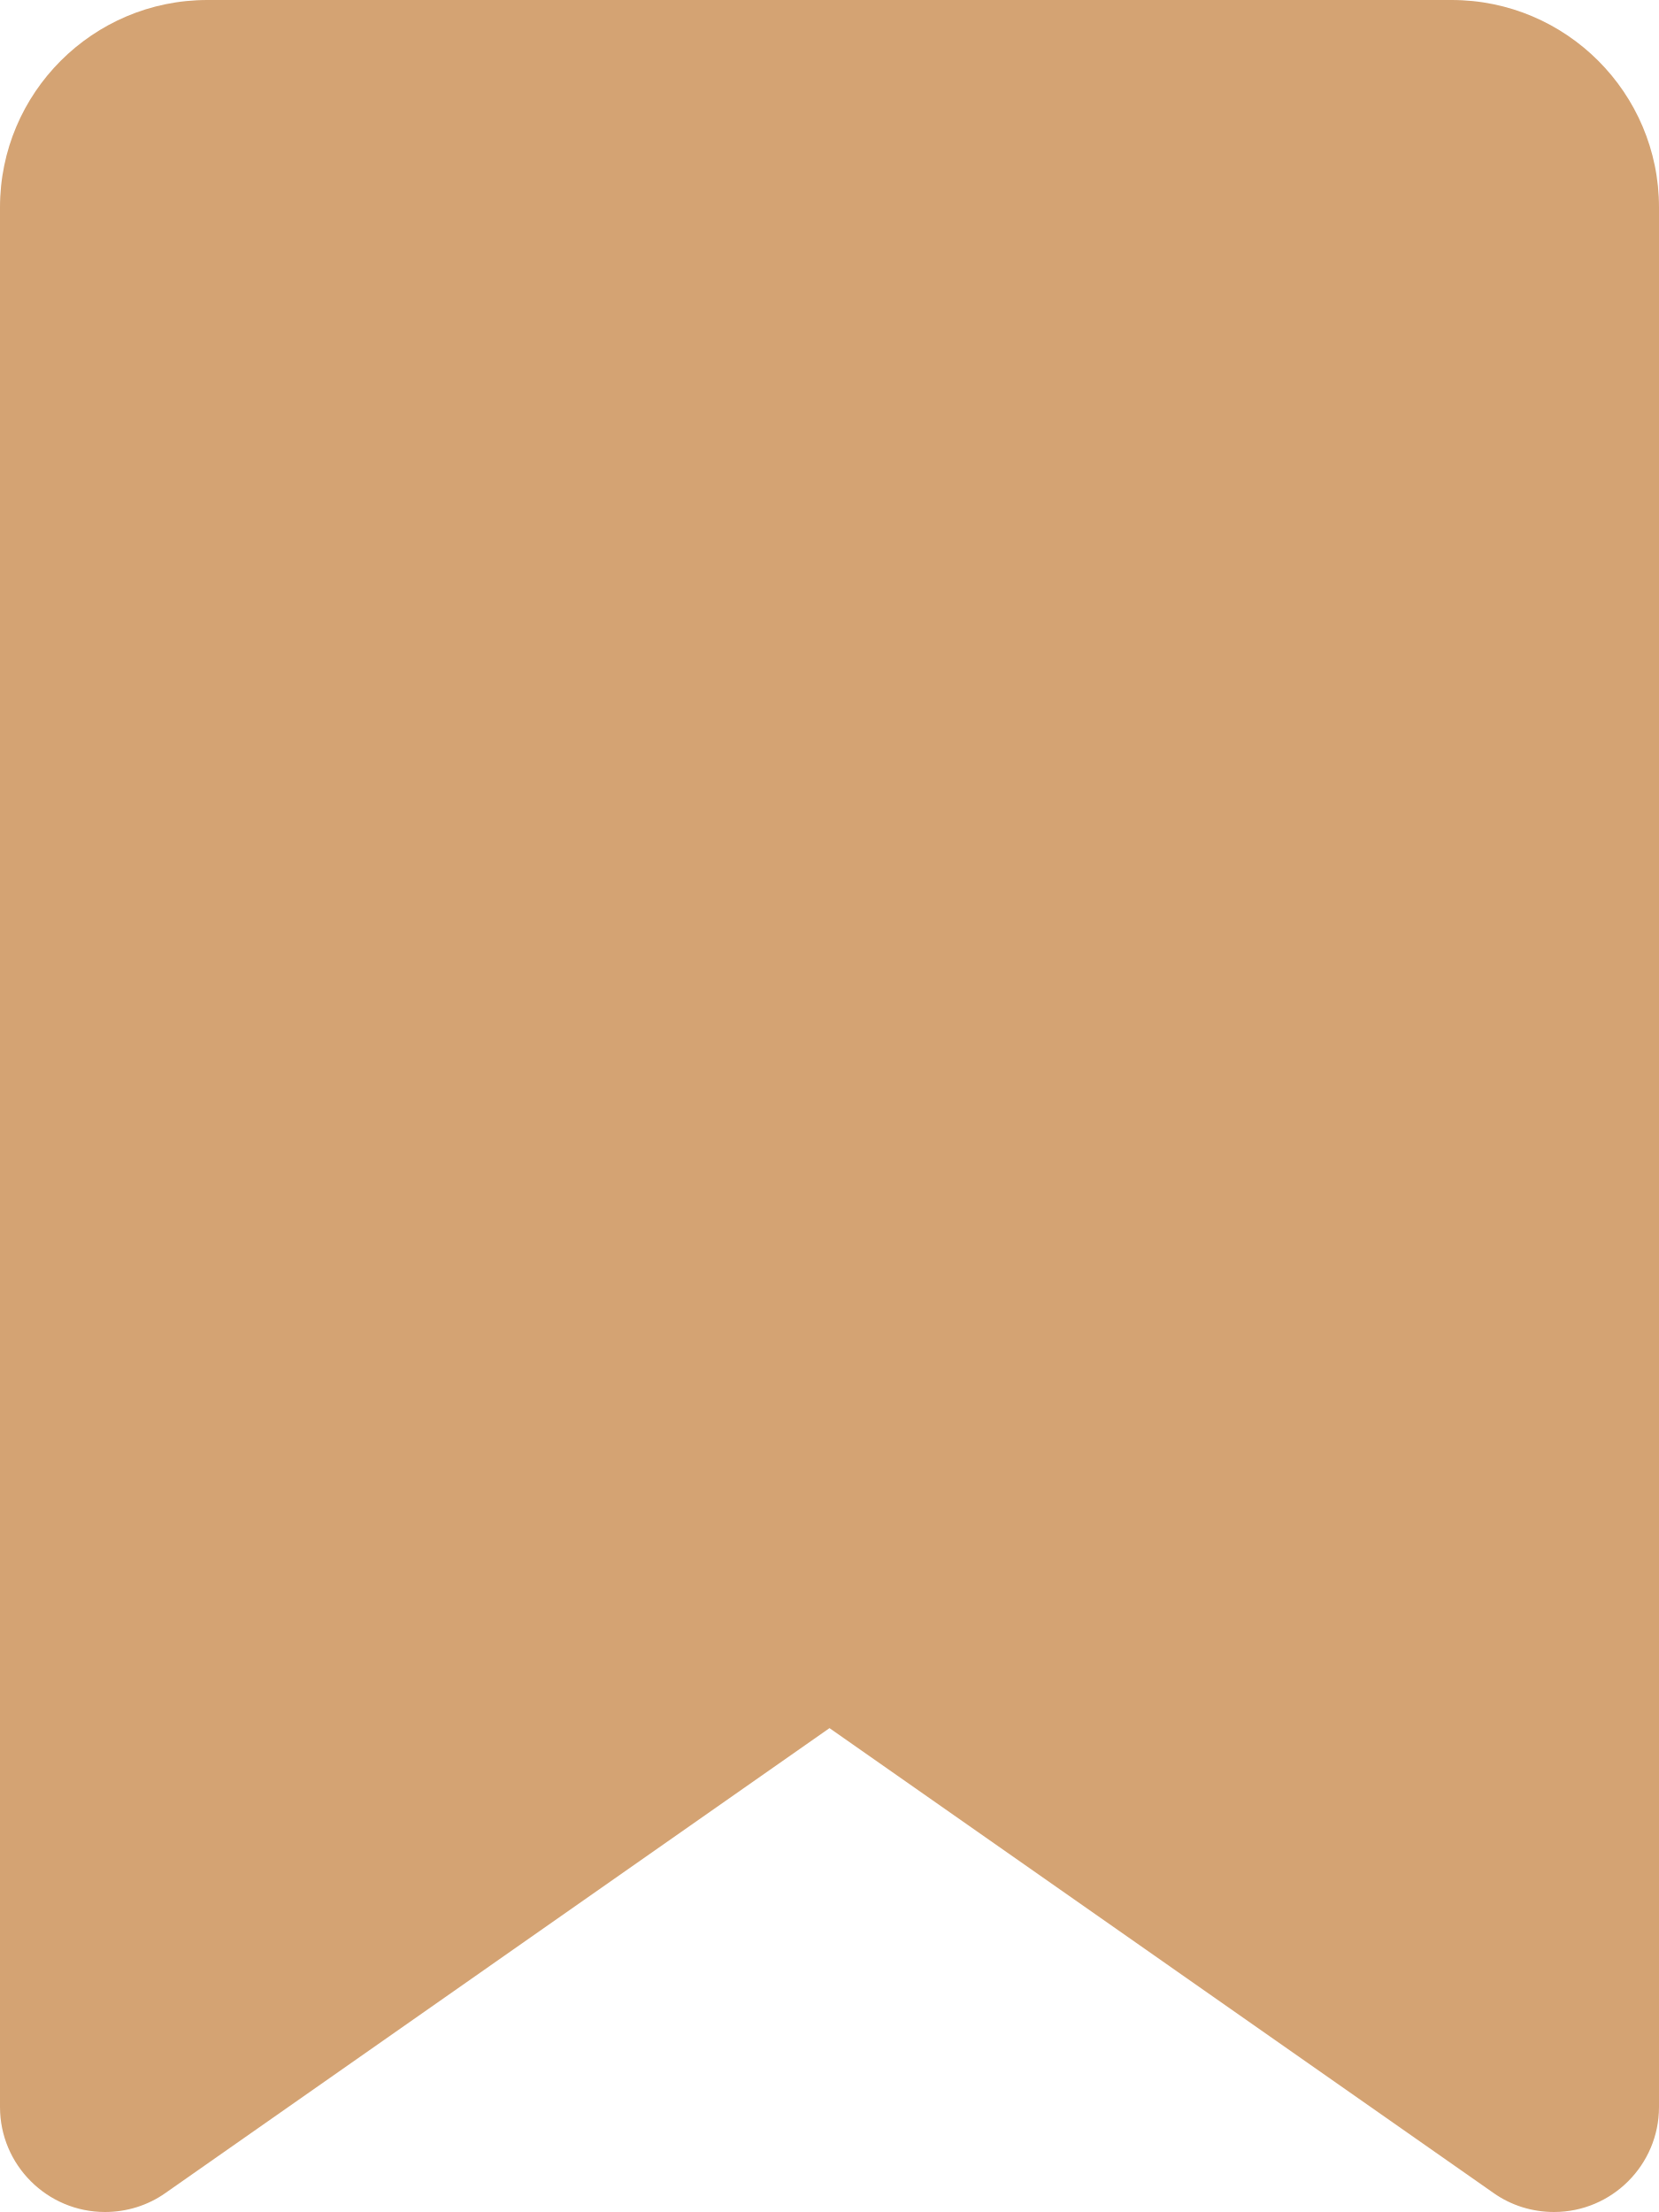
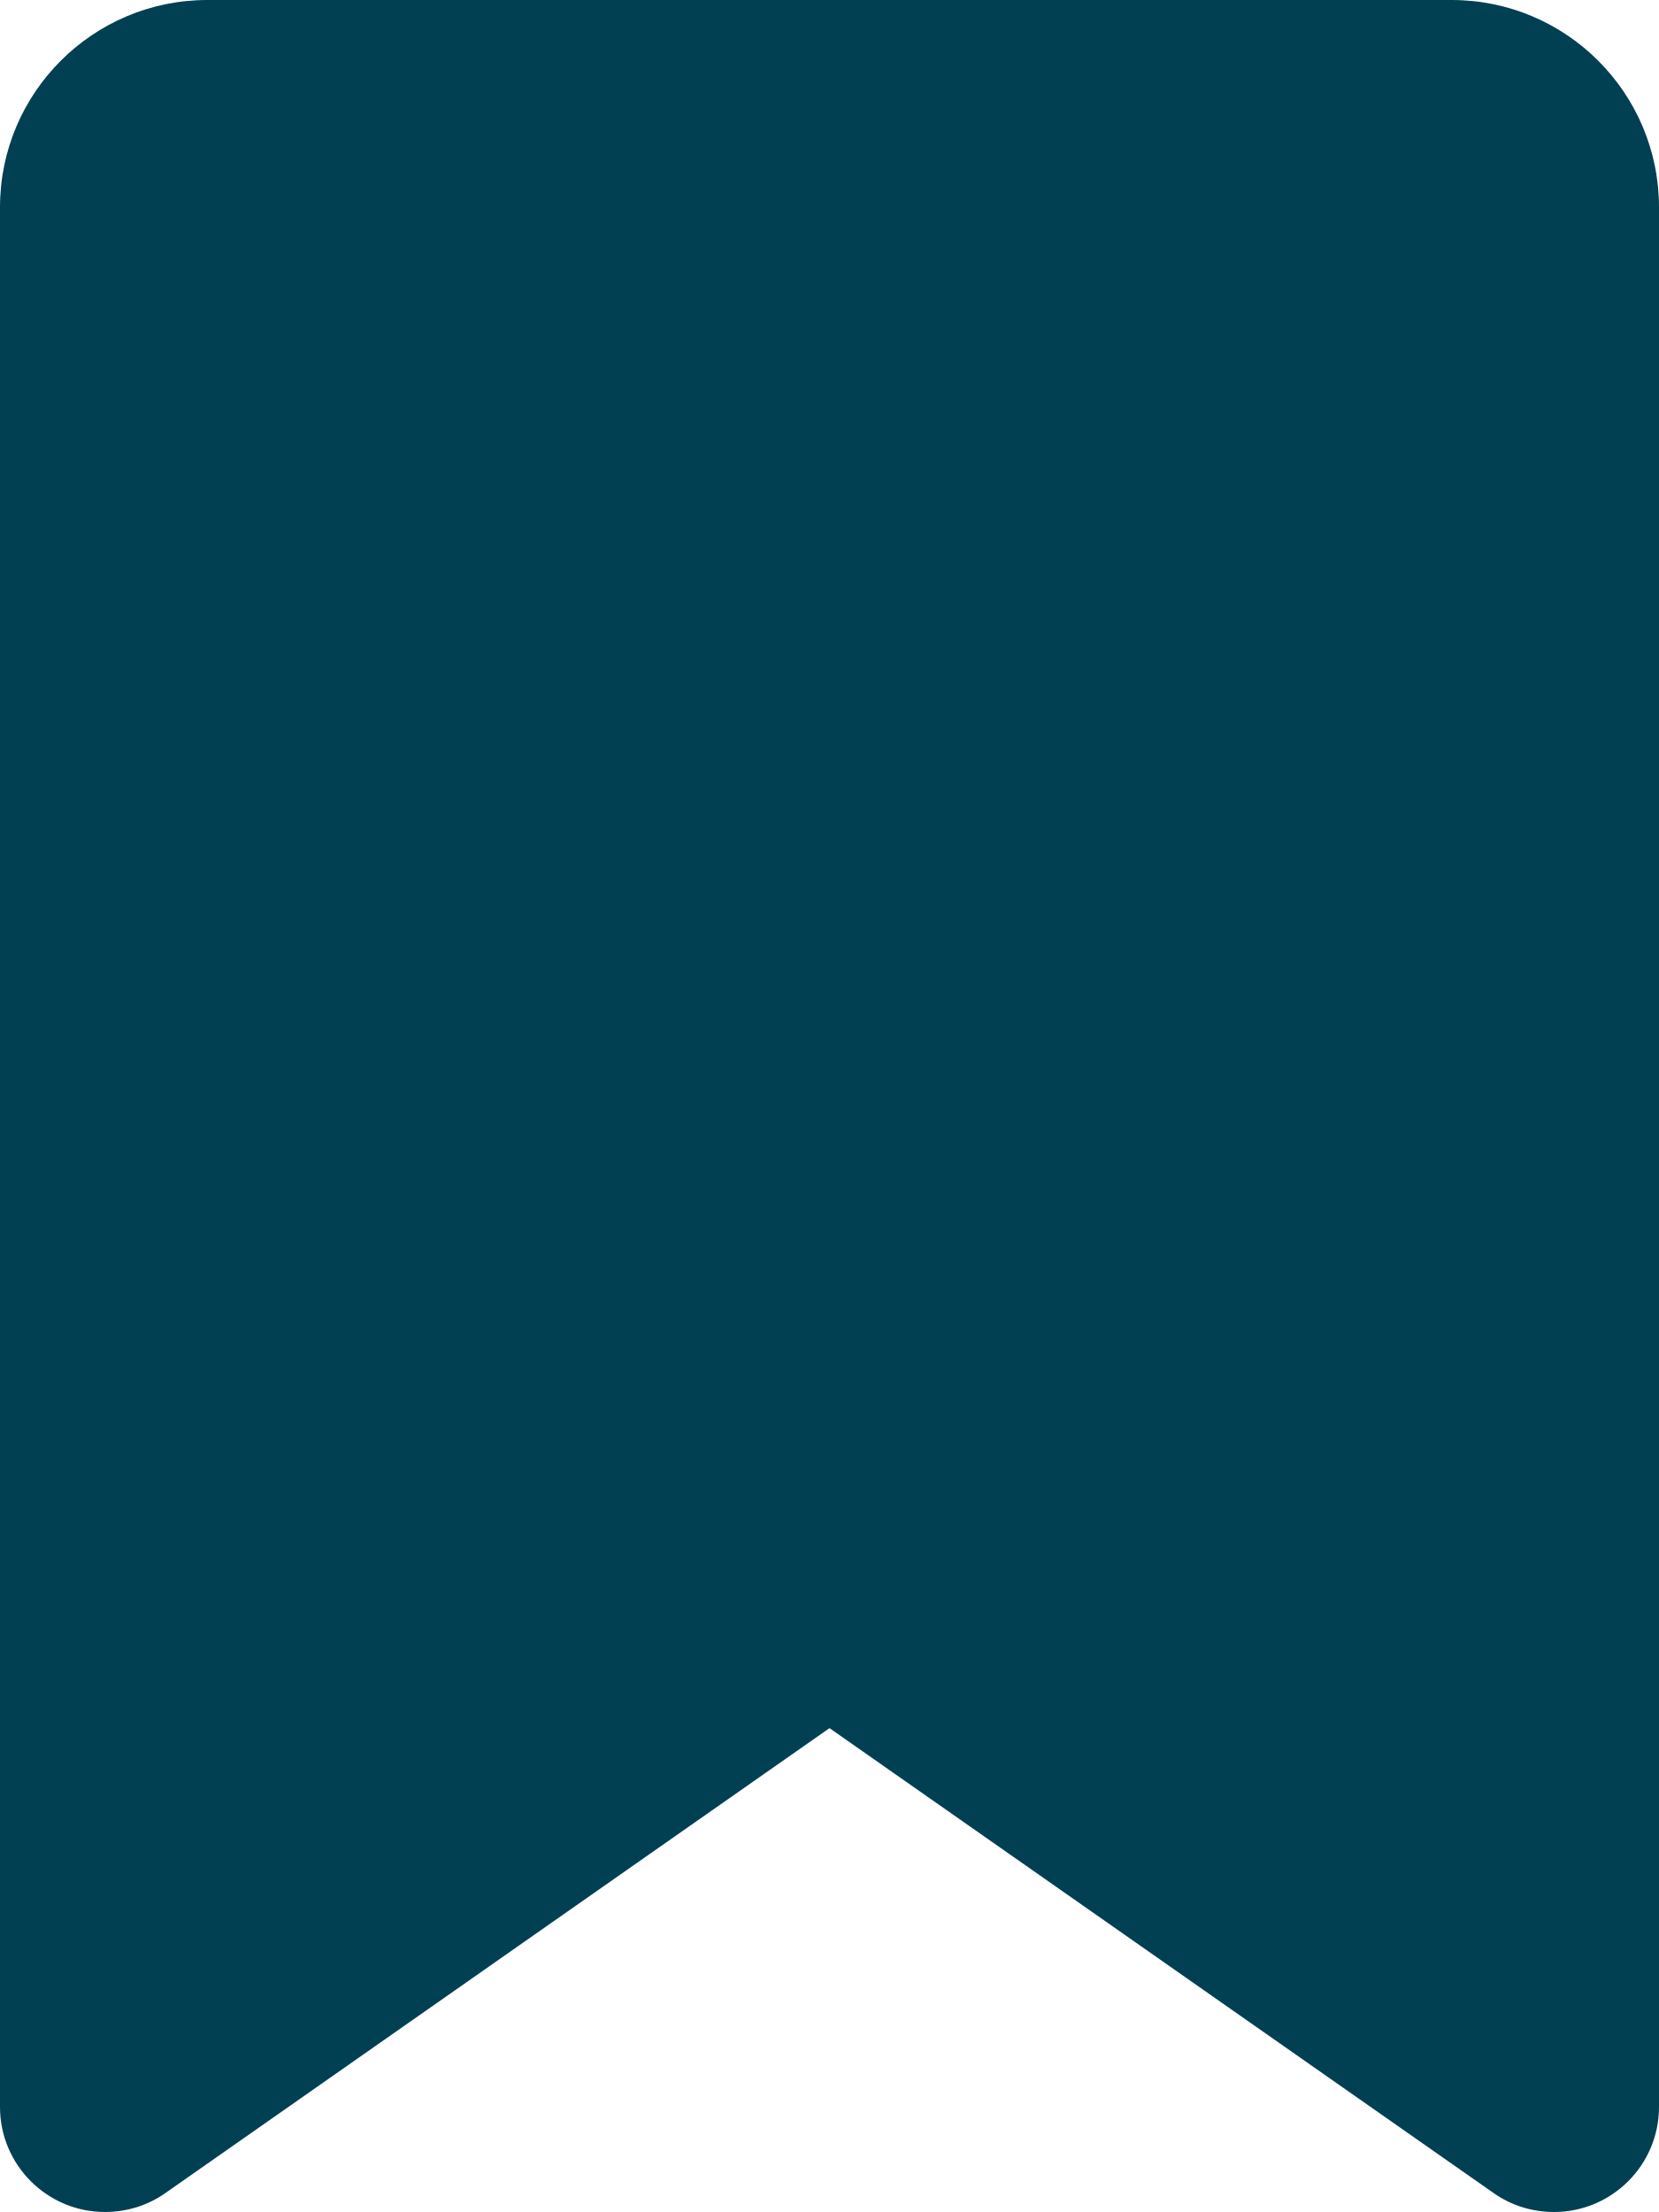
<svg xmlns="http://www.w3.org/2000/svg" viewBox="0 0 384 512">
-   <path fill="#d4a373" d="M0 48V487.7C0 501.1 10.9 512 24.3 512c5 0 9.9-1.5 14-4.4L192 400 345.7 507.6c4.1 2.9 9 4.4 14 4.4c13.4 0 24.3-10.9 24.3-24.3V48c0-26.5-21.5-48-48-48H48C21.5 0 0 21.5 0 48z" />
+   <path fill="#004052" d="M0 48V487.7C0 501.1 10.9 512 24.3 512c5 0 9.9-1.5 14-4.4L192 400 345.7 507.6c4.1 2.9 9 4.4 14 4.4c13.4 0 24.3-10.9 24.3-24.3V48c0-26.5-21.5-48-48-48H48C21.5 0 0 21.5 0 48z" />
</svg>
